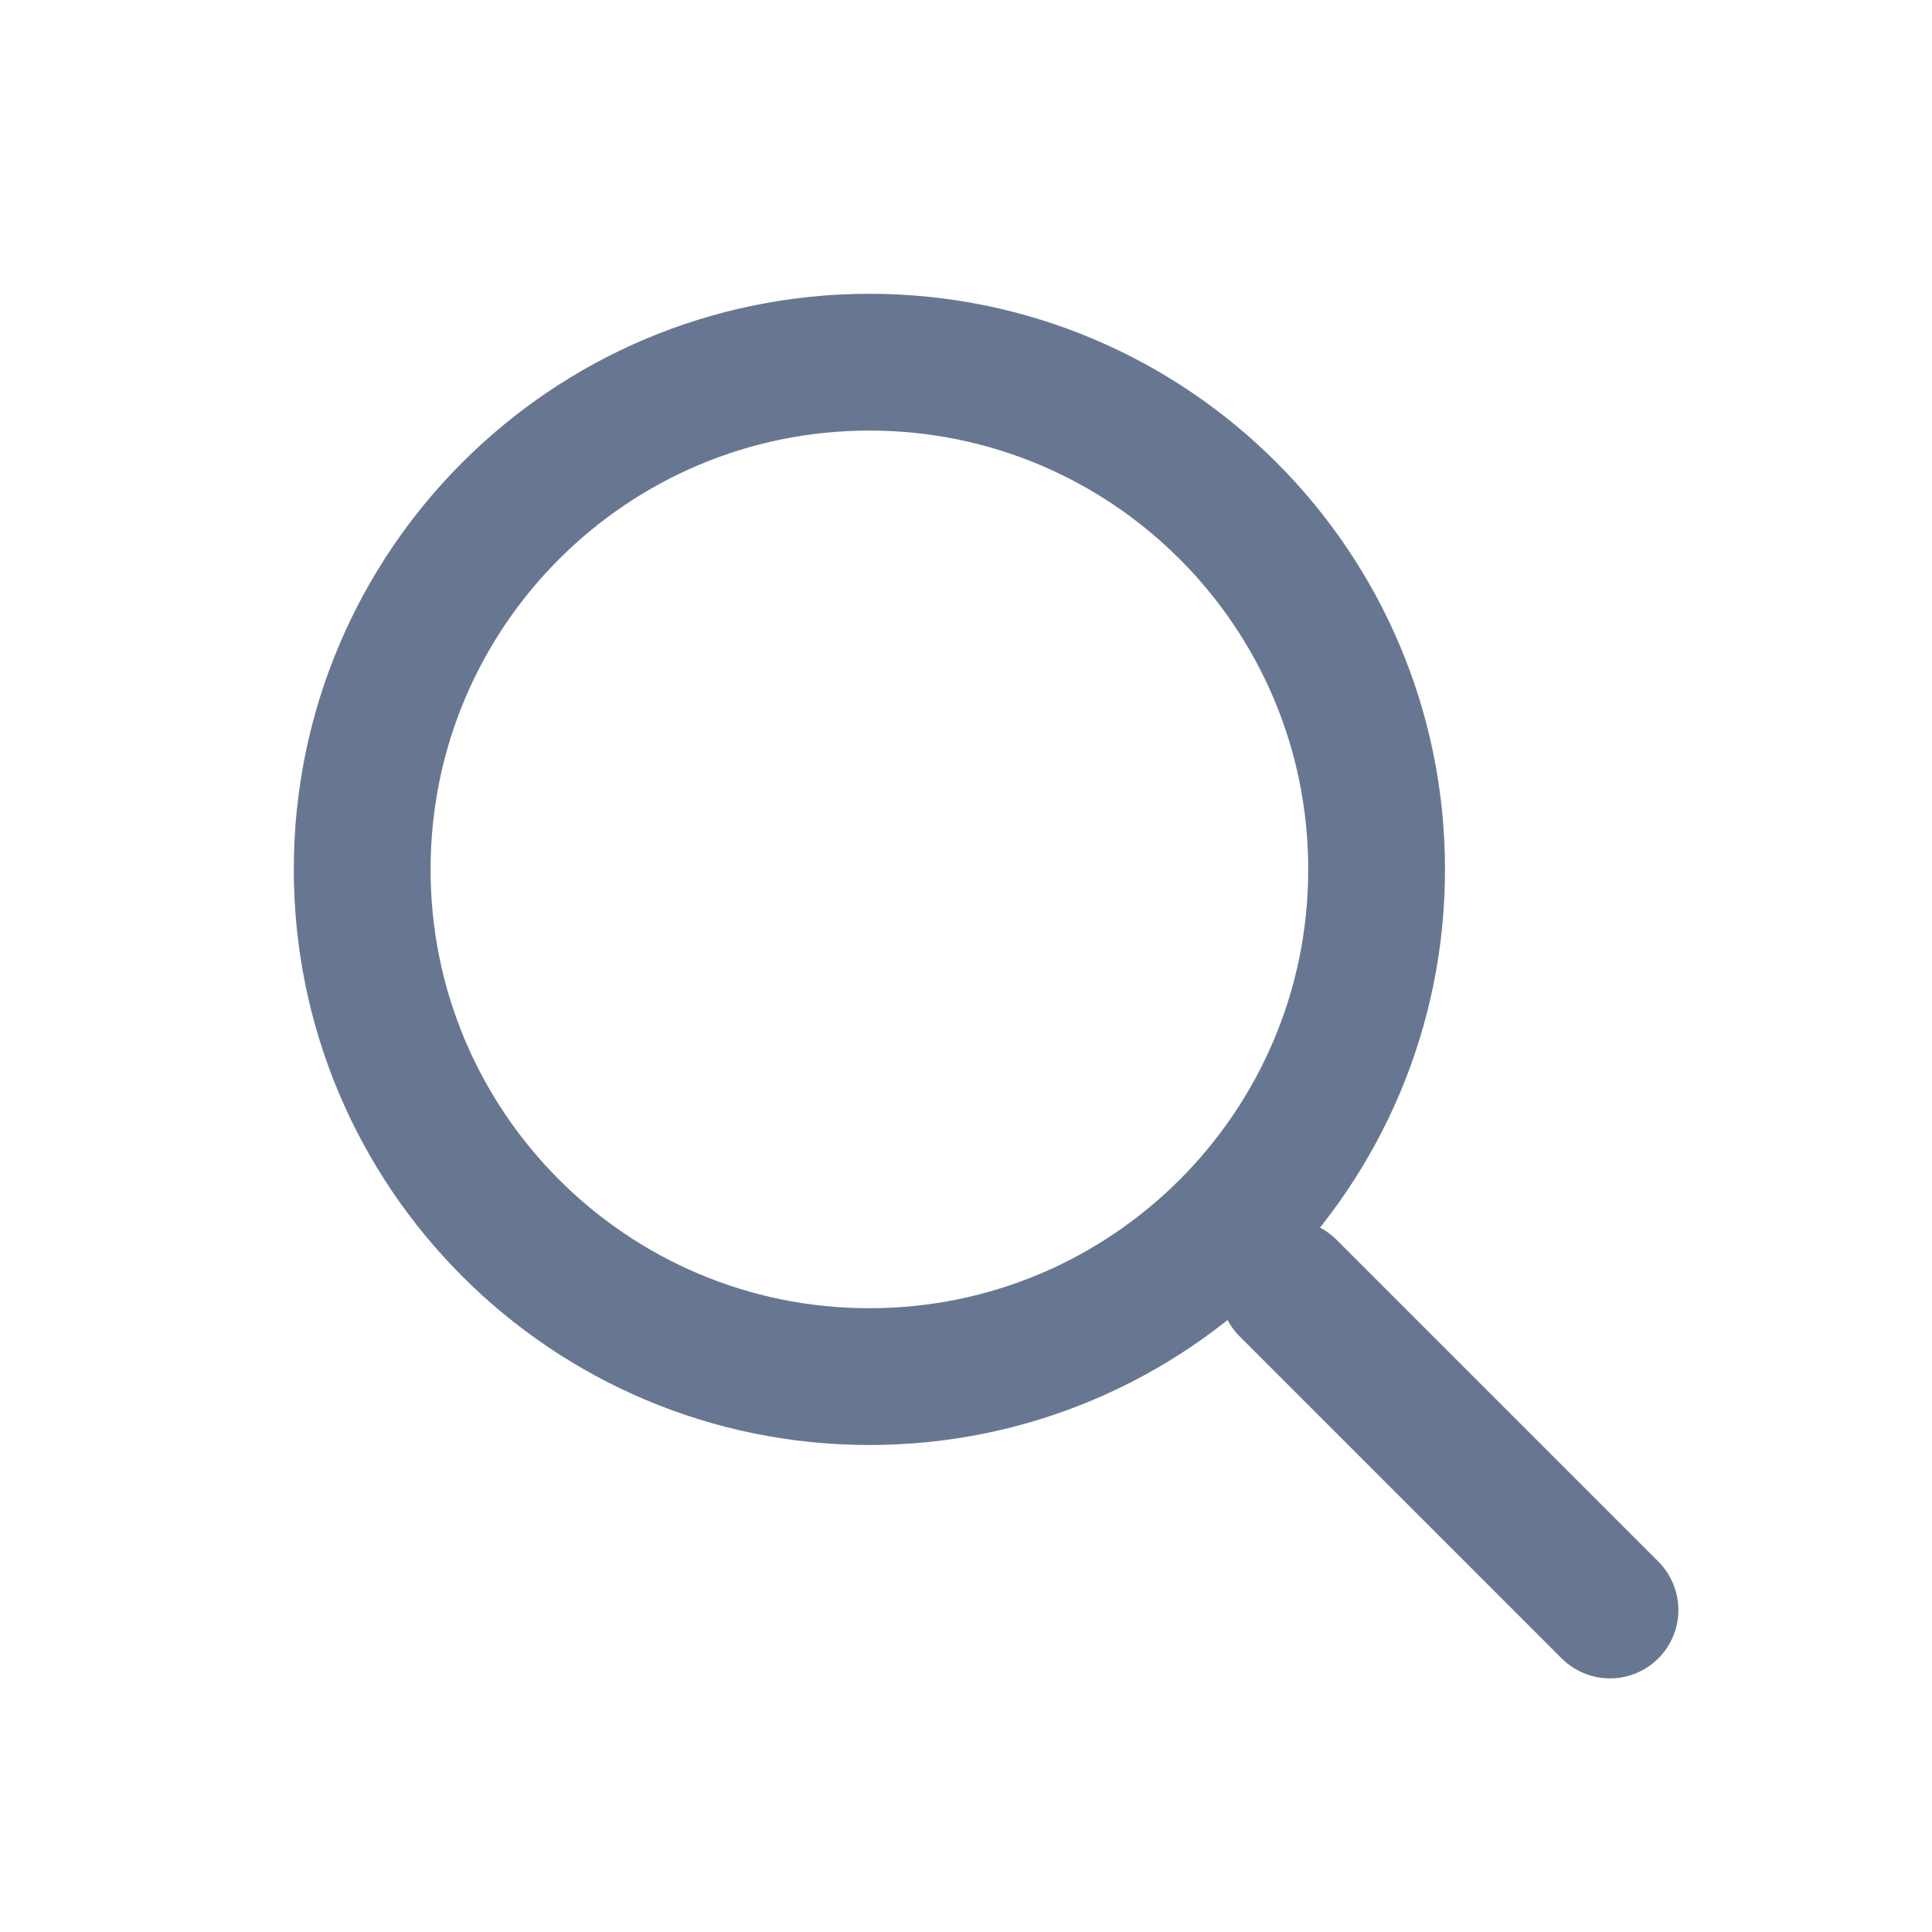
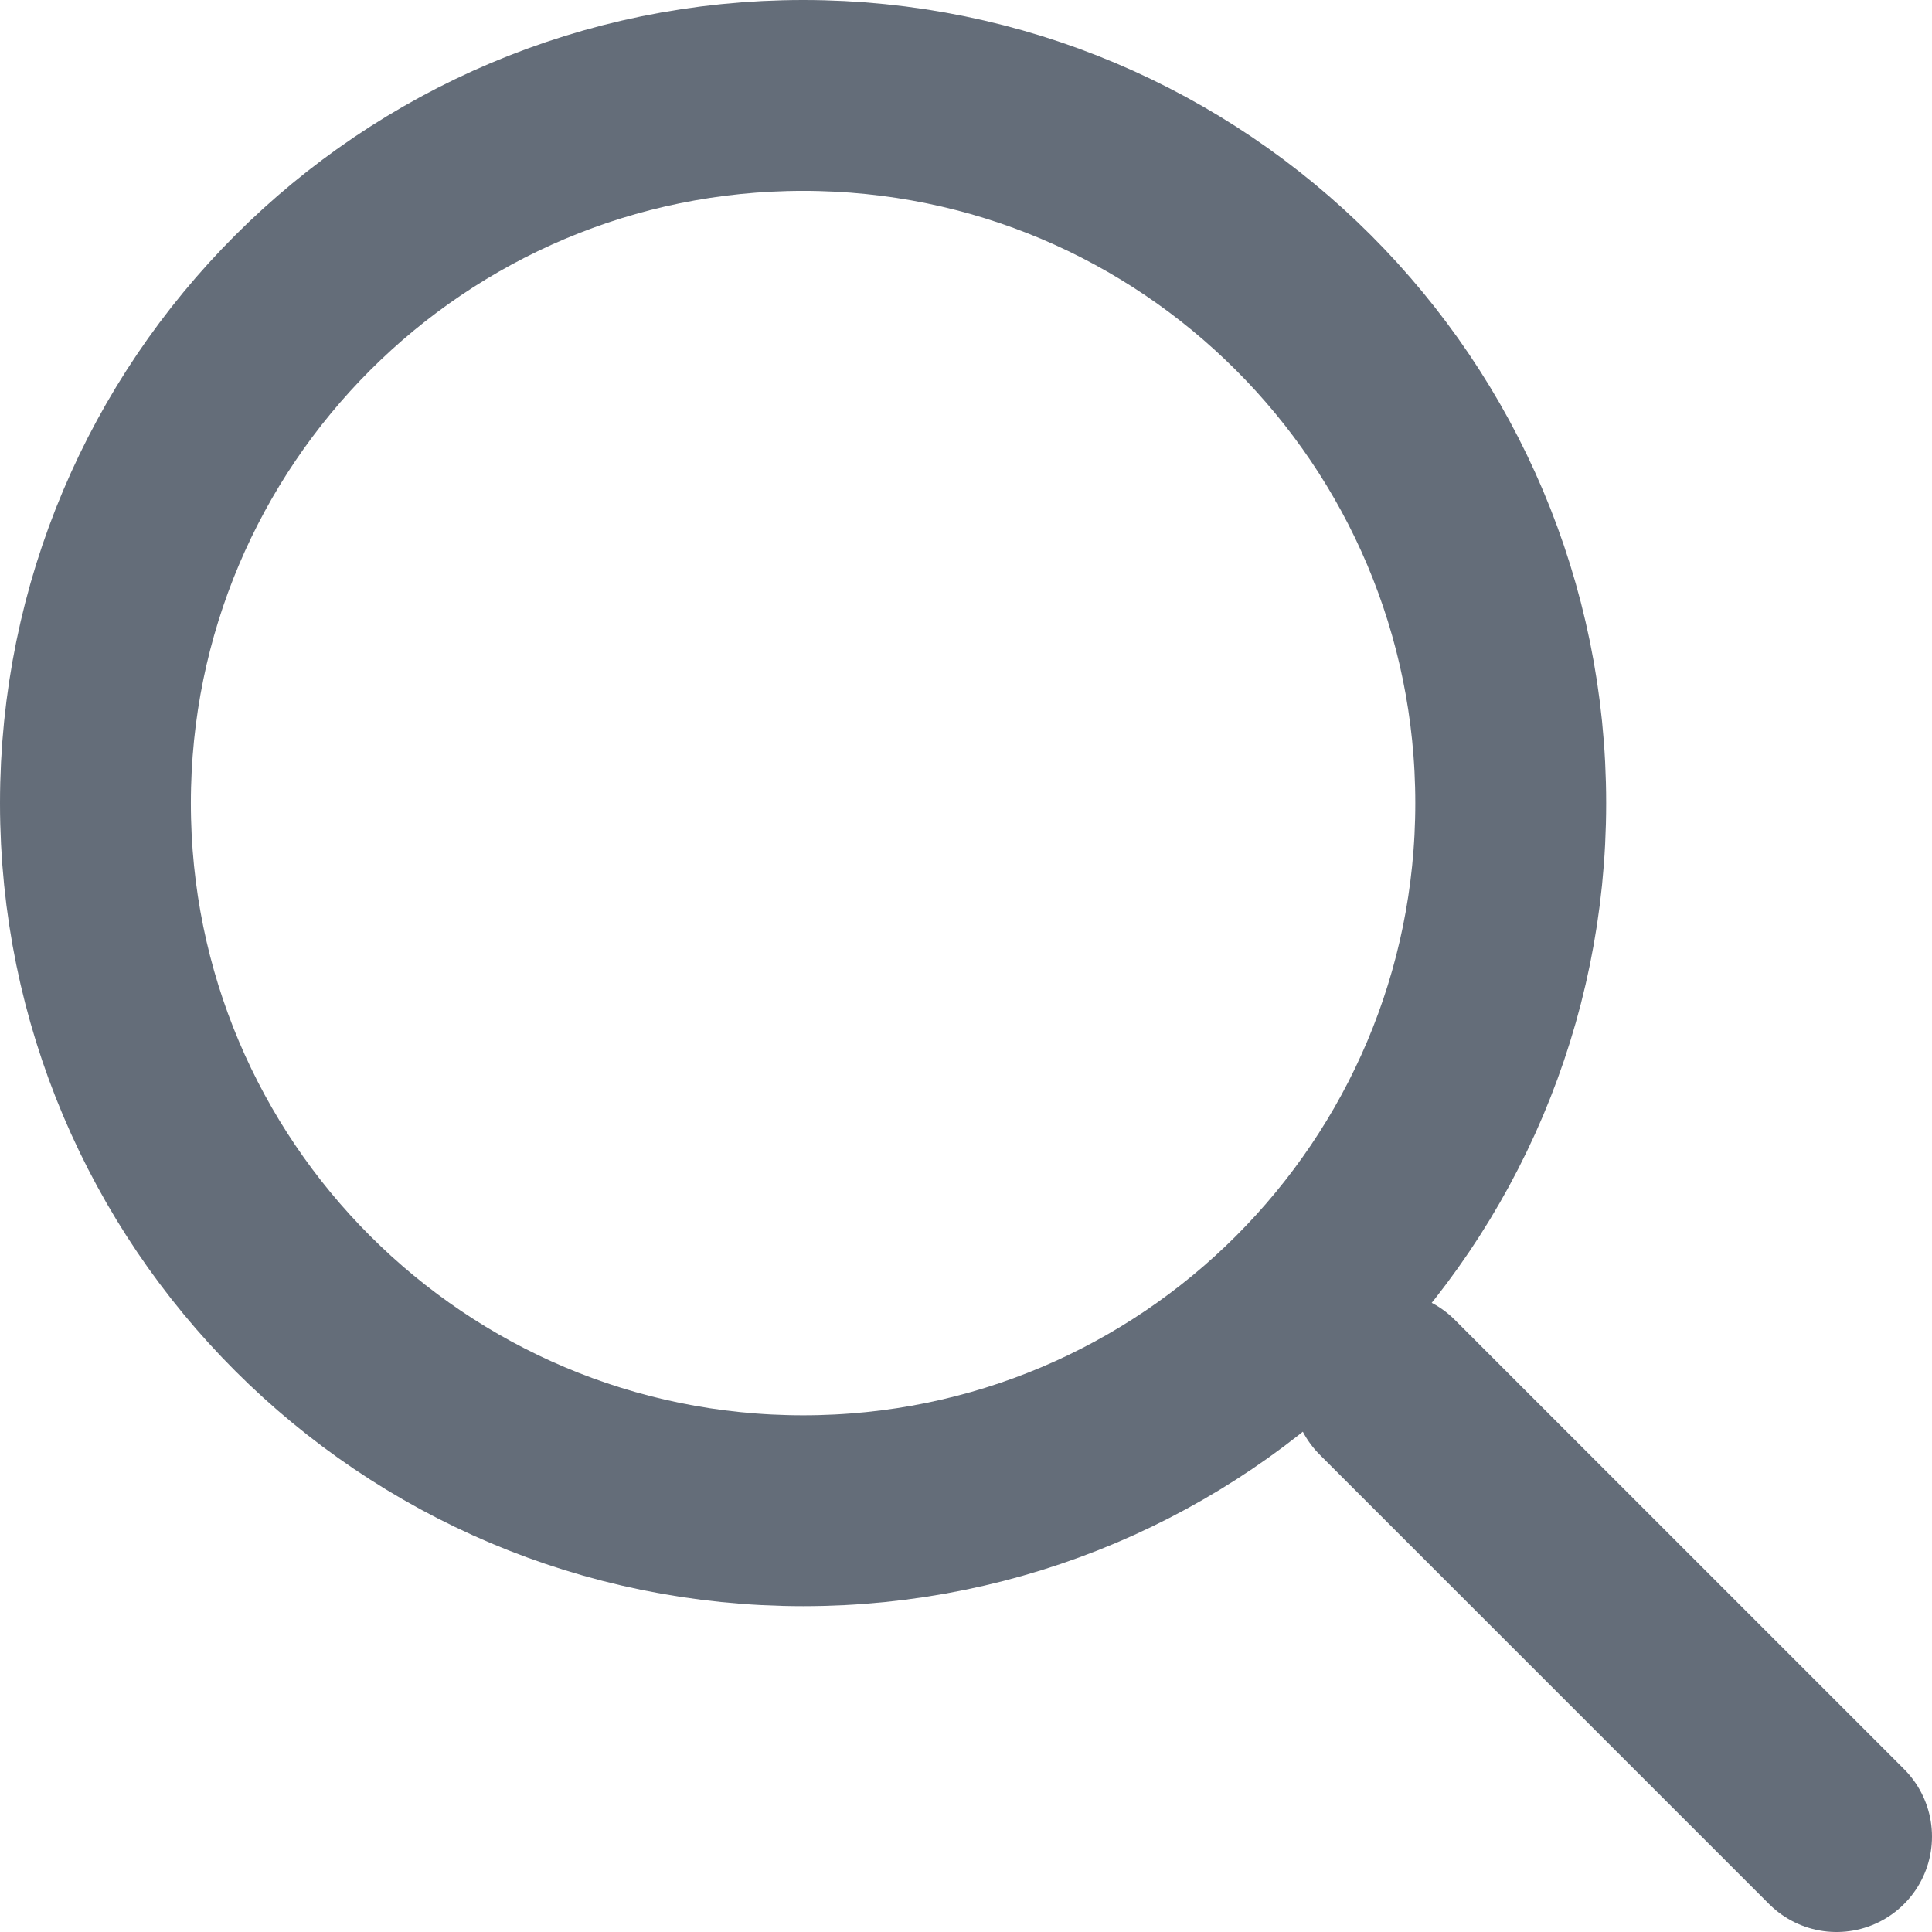
- <svg xmlns="http://www.w3.org/2000/svg" preserveAspectRatio="none" overflow="visible" style="display: block;" width="15" height="15" viewBox="0 0 15 15" fill="none">
+ <svg xmlns="http://www.w3.org/2000/svg" preserveAspectRatio="none" overflow="visible" style="display: block;" width="10.75" height="10.75" viewBox="0 0 10.75 10.75" fill="none">
  <g id="search">
-     <path id="Vector" d="M10.688 6.75C10.688 8.925 8.925 10.688 6.75 10.688C4.575 10.688 2.812 8.925 2.812 6.75C2.812 4.575 4.575 2.812 6.75 2.812C8.925 2.812 10.688 4.575 10.688 6.75Z" stroke-width="1.062" stroke-linecap="round" stroke-linejoin="round" stroke="#687791" />
-     <path id="Vector_2" d="M10 10L12.5 12.5" stroke-width="1.062" stroke-linecap="round" stroke-linejoin="round" stroke="#687791" />
+     <path id="Vector" d="M8.406 4.469C8.406 6.643 6.643 8.406 4.469 8.406C2.294 8.406 0.531 6.643 0.531 4.469C0.531 2.294 2.294 0.531 4.469 0.531C6.643 0.531 8.406 2.294 8.406 4.469Z" stroke-width="1.062" stroke-linecap="round" stroke-linejoin="round" stroke="#646D79" />
+     <path id="Vector_2" d="M7.719 7.719L10.219 10.219" stroke-width="1.062" stroke-linecap="round" stroke-linejoin="round" stroke="#646D79" />
  </g>
</svg>
